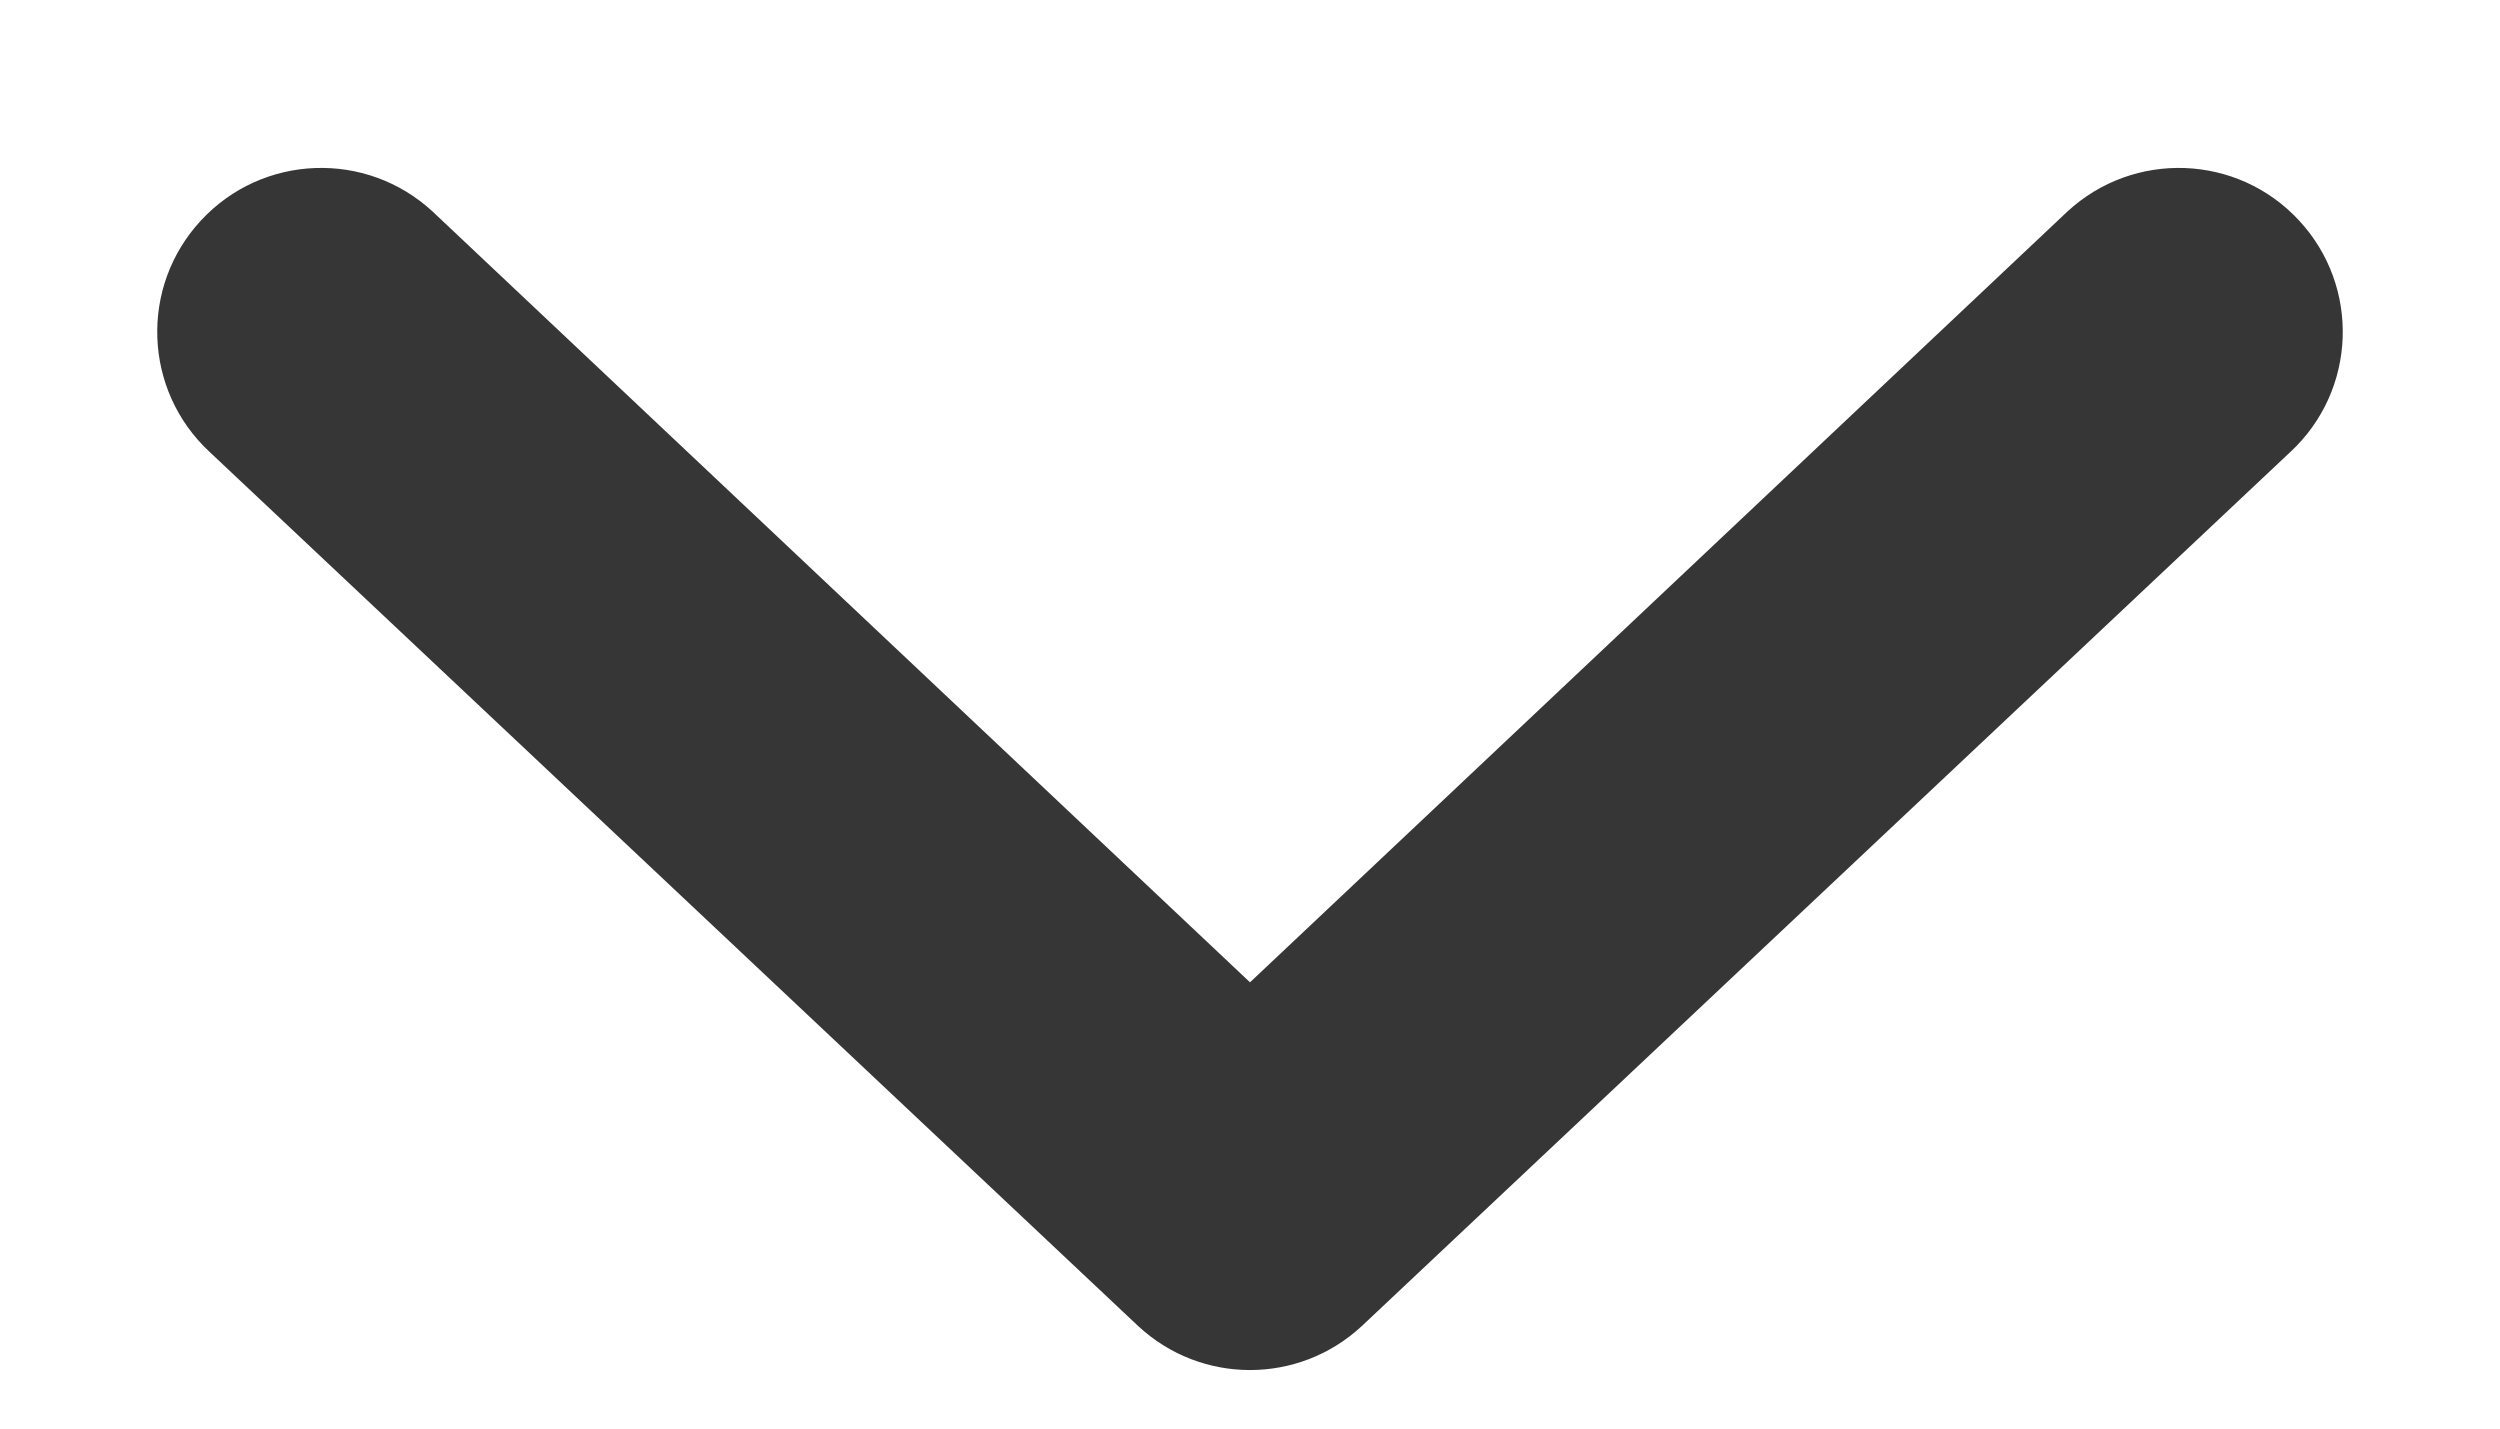
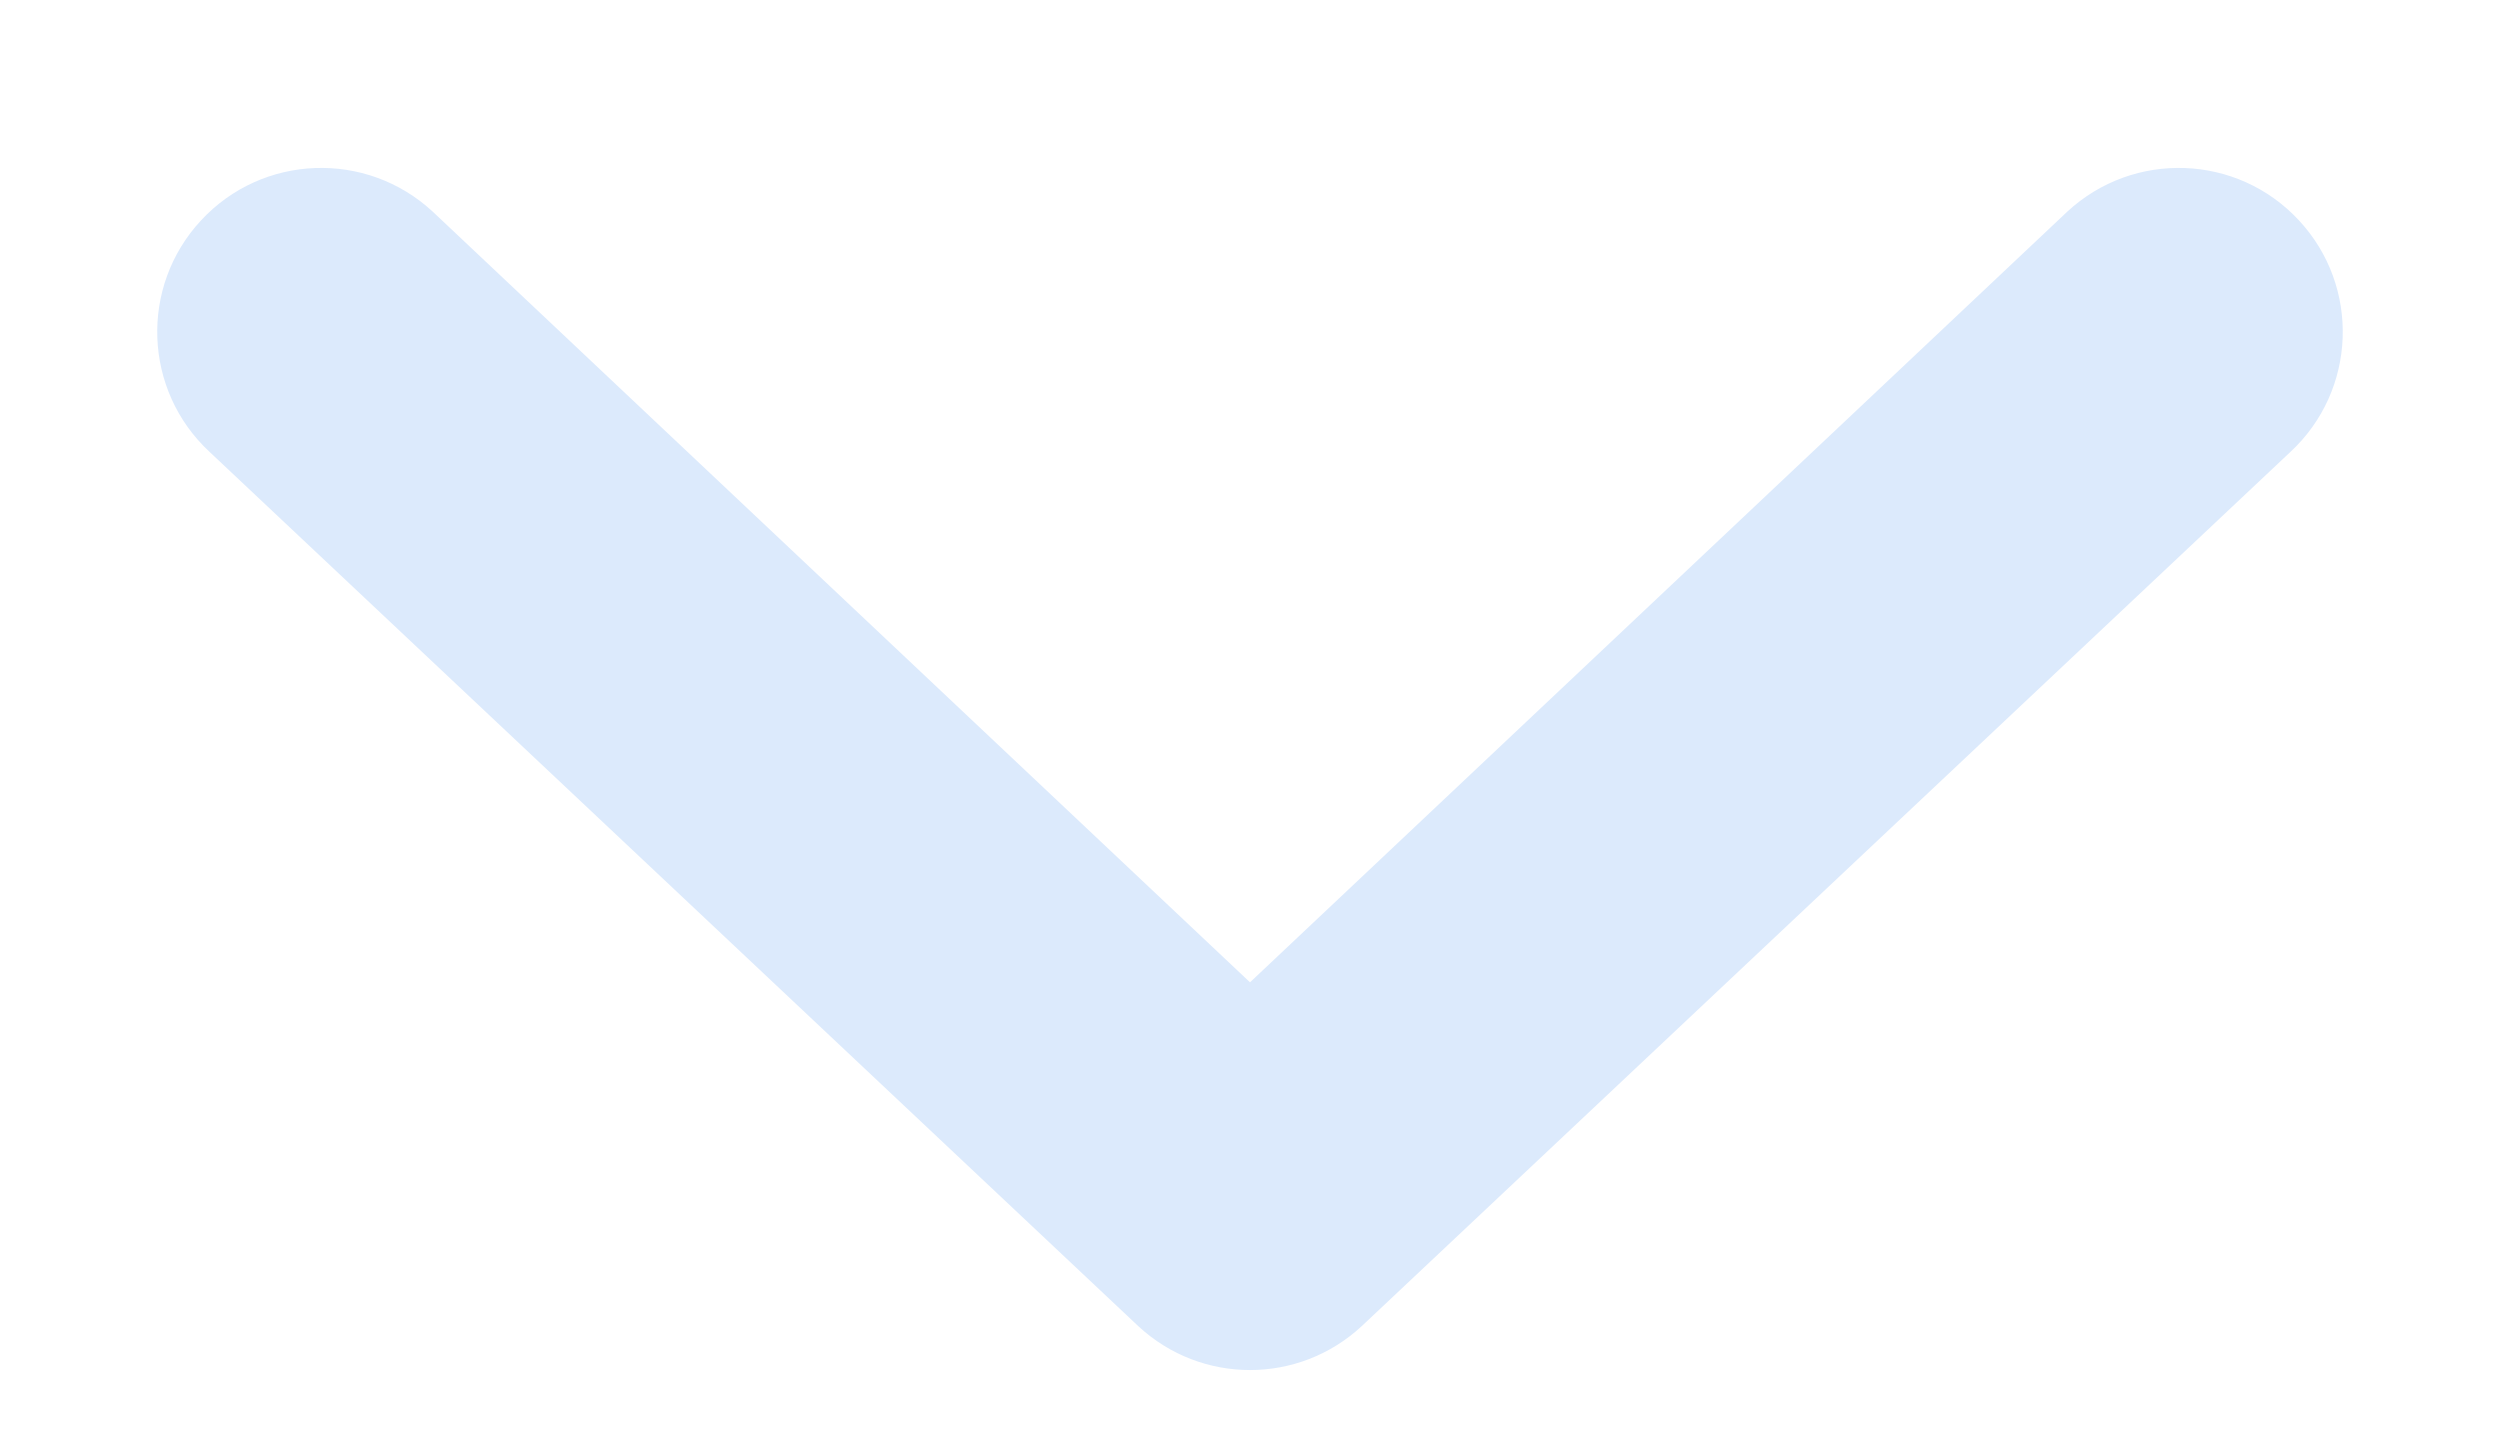
<svg xmlns="http://www.w3.org/2000/svg" width="14" height="8" viewBox="0 0 14 8" fill="none">
-   <path d="M1.126 1.234C1.471 0.862 2.051 0.841 2.423 1.185L7 5.501L11.577 1.185C11.949 0.841 12.529 0.862 12.874 1.234C13.219 1.605 13.198 2.186 12.826 2.531L7.625 7.427C7.272 7.754 6.728 7.754 6.375 7.427L1.174 2.531C0.802 2.186 0.781 1.605 1.126 1.234Z" fill="#363636" />
+   <path d="M1.126 1.234C1.471 0.862 2.051 0.841 2.423 1.185L7 5.501L11.577 1.185C11.949 0.841 12.529 0.862 12.874 1.234C13.219 1.605 13.198 2.186 12.826 2.531L7.625 7.427C7.272 7.754 6.728 7.754 6.375 7.427L1.174 2.531C0.802 2.186 0.781 1.605 1.126 1.234Z" fill="#dceafc" />
</svg>
